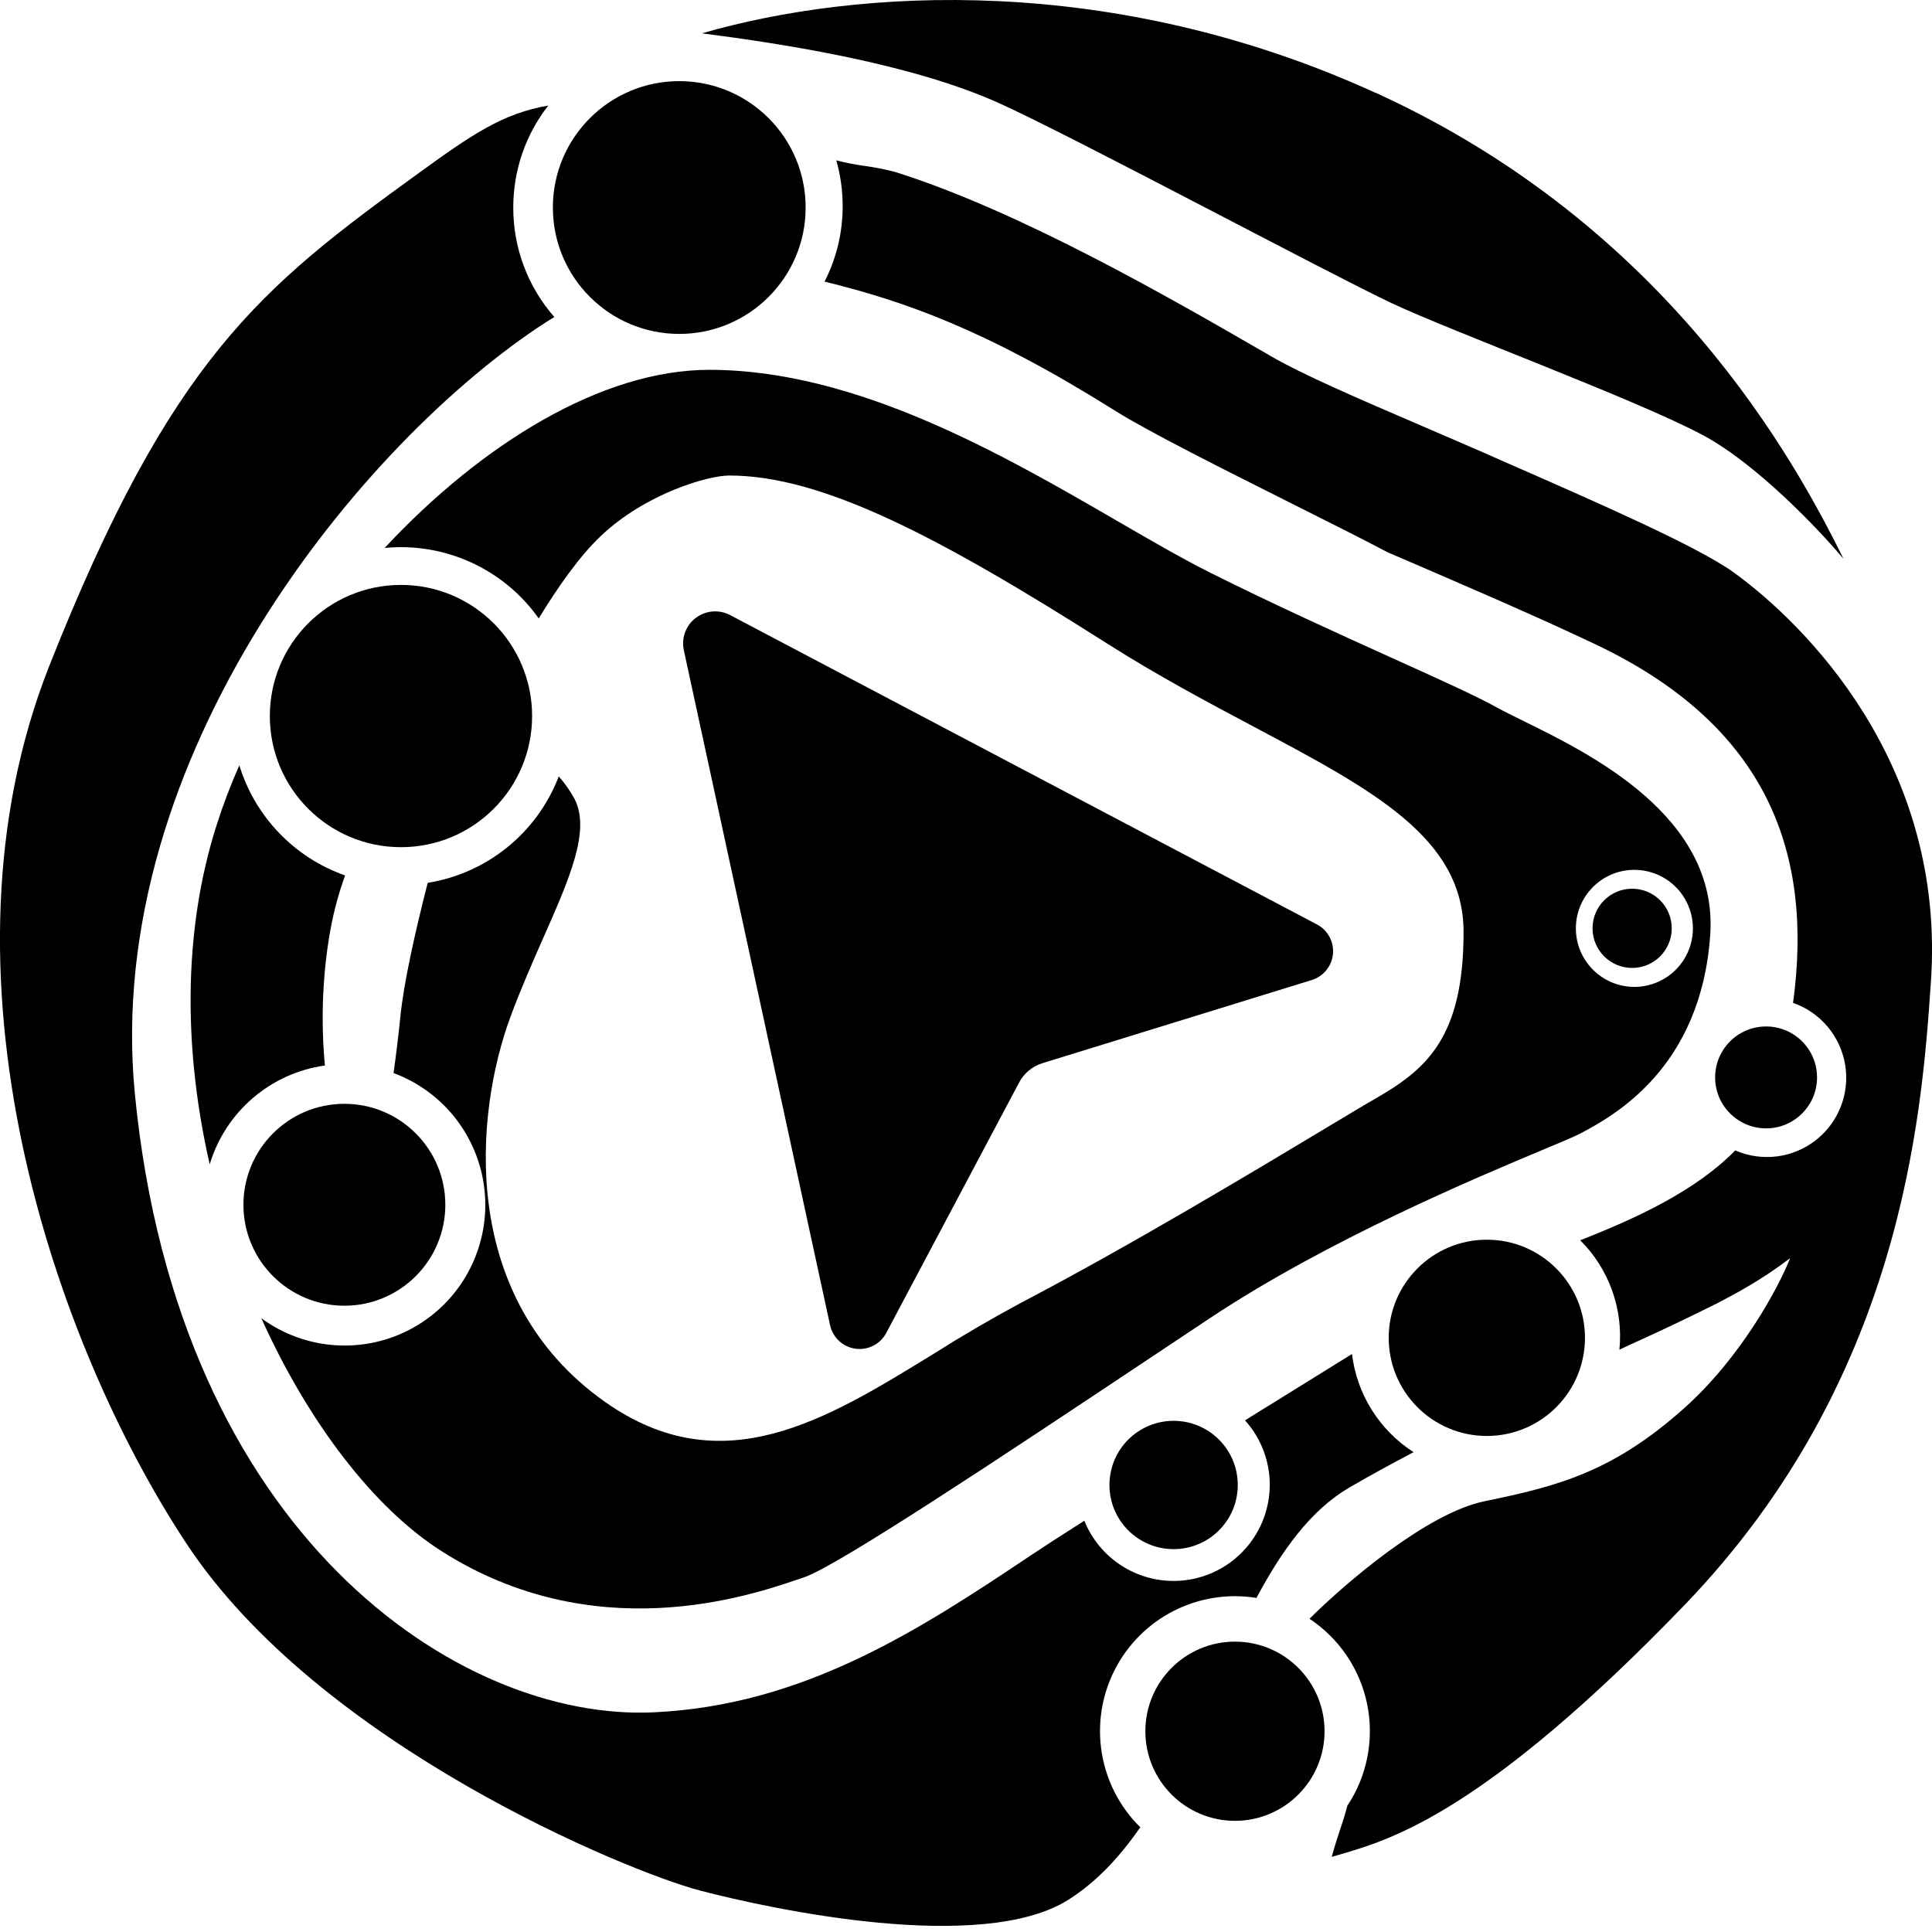
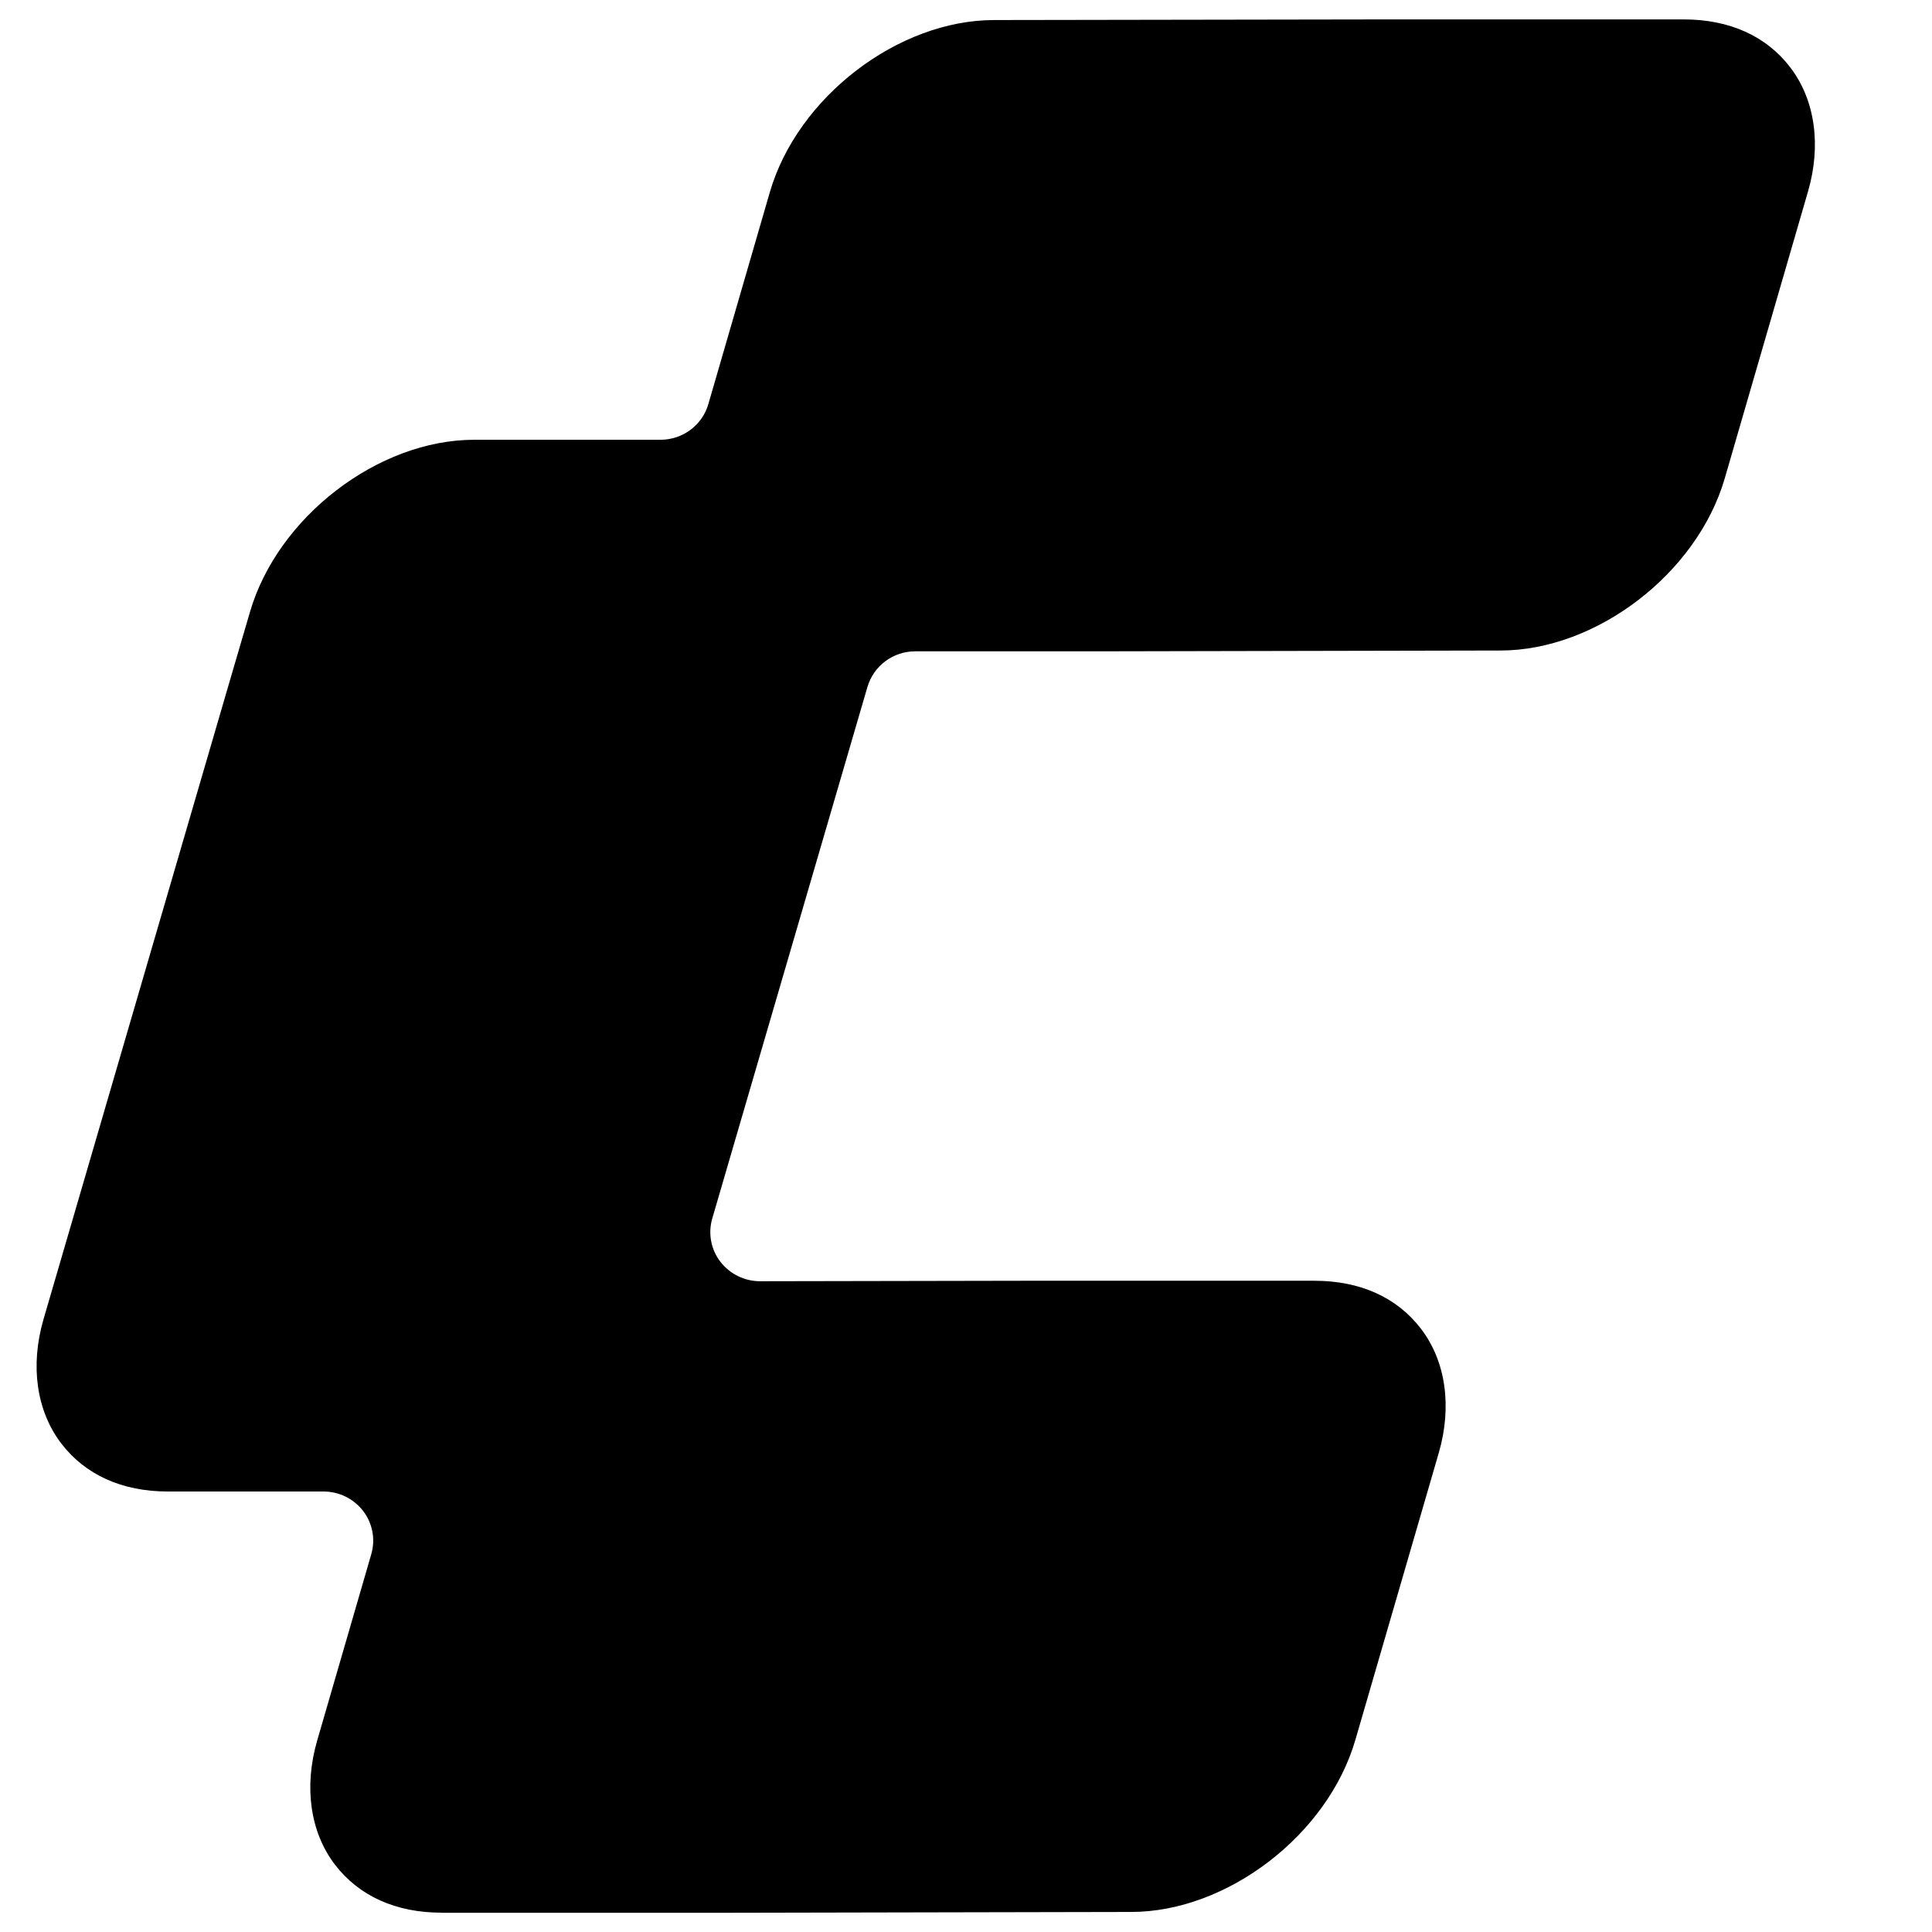
- <svg xmlns="http://www.w3.org/2000/svg" fill-rule="evenodd" style="flex:none;line-height:1" viewBox="0 0 24 24">
-   <path d="M10.311 16.46L8.495 8.078a.398.398 0 01.575-.437l7.29 3.843a.375.375 0 01-.064.69l-3.346 1.033a.493.493 0 00-.29.24l-1.65 3.11a.375.375 0 01-.699-.097z" />
-   <path d="M17.087 1.153C13.825-.336 10.665-.148 8.72.414c1.008.13 2.602.375 3.692.868.905.408 4.102 2.12 4.876 2.484.773.363 3.035 1.196 3.867 1.64.666.357 1.442 1.173 1.746 1.536-.613-1.238-2.191-4.137-5.813-5.79z" />
-   <circle cx="8.438" cy="2.578" r="1.57" />
-   <circle cx="21.939" cy="13.384" r=".633" />
-   <circle cx="20.275" cy="11.532" r=".492" />
-   <circle cx="18.47" cy="16.619" r="1.219" />
-   <circle cx="14.579" cy="18.447" r=".797" />
-   <circle cx="15.341" cy="21.506" r="1.113" />
-   <circle cx="4.278" cy="14.966" r="1.254" />
-   <circle cx="4.981" cy="8.895" r="1.629" />
-   <path d="M16.795 16.82l-.974.604-.175.108-.18.112a1.195 1.195 0 11-1.996 1.247c-.268.17-.498.319-.672.435-1.389.93-2.817 1.858-4.676 1.945-2.42.114-5.91-2.203-6.446-7.676-.41-4.196 2.836-8.122 5.098-9.587l.112-.07a2.055 2.055 0 01-.51-1.36c0-.478.162-.918.435-1.267-.567.098-.952.362-1.615.843C3.239 3.572 2.126 4.45.613 8.27c-1.512 3.82.047 8.392 1.7 10.9 1.652 2.508 5.485 4.078 6.375 4.313.891.234 3.505.796 4.583.117.352-.222.641-.536.894-.901a1.676 1.676 0 011.443-2.849c.315-.589.672-1.09 1.155-1.372.247-.144.517-.291.797-.439a1.687 1.687 0 01-.765-1.22z" />
-   <path d="M10.468 2.56c0 .338-.081.657-.225.938.998.246 2.006.598 3.612 1.606.414.26 1.346.727 2.195 1.153.449.225.874.438 1.186.603.898.386 1.854.797 2.596 1.15 2.14 1.02 2.693 2.605 2.442 4.448a.985.985 0 11-.718 1.833c-.488.498-1.212.836-1.926 1.116a1.683 1.683 0 01.487 1.359l.118-.055.026-.012a29.518 29.518 0 001.08-.514l.015-.008c.21-.11.533-.281.882-.548-.14.354-.6 1.222-1.312 1.86-.89.796-1.57.972-2.485 1.16-.715.147-1.728 1.016-2.174 1.46a1.674 1.674 0 01.47 2.323c-.029.113-.064.22-.1.327a5.074 5.074 0 00-.094.308l.136-.04c.601-.177 1.772-.52 4.247-3.089 2.678-2.78 2.945-6.016 3.059-7.723.199-2.743-1.588-4.48-2.444-5.101-.445-.323-1.685-.866-2.905-1.4l-.2-.089-.775-.335c-.773-.332-1.473-.633-1.88-.869l-.041-.024c-1.197-.692-3.07-1.775-4.63-2.264a3.4 3.4 0 00-.376-.073 3.005 3.005 0 01-.345-.068c.051.18.079.371.079.569z" />
-   <path clip-rule="evenodd" d="M13.886 6.476c-1.426-.827-3.247-1.882-5.075-1.882-1.334 0-2.826.919-4.033 2.213a2.095 2.095 0 011.914.875c.23-.375.496-.762.773-1.025.554-.525 1.329-.75 1.594-.75 1.149 0 2.591.75 4.692 2.086.636.404 1.26.735 1.83 1.038 1.482.787 2.6 1.38 2.6 2.548 0 1.324-.473 1.711-1.105 2.074-.123.07-.336.199-.615.366-.887.533-2.433 1.461-3.78 2.166a17.9 17.9 0 00-1.076.628c-1.353.833-2.638 1.625-4.089.602-1.828-1.289-1.621-3.574-1.176-4.781.13-.35.274-.678.408-.981.328-.743.59-1.335.39-1.727a1.475 1.475 0 00-.197-.281 2.1 2.1 0 01-1.628 1.322c-.162.635-.299 1.252-.34 1.667-.023.23-.052.465-.084.696a1.747 1.747 0 11-1.643 3.045c.587 1.302 1.401 2.36 2.236 2.892 1.897 1.21 3.818.56 4.415.358h.001a8.28 8.28 0 01.087-.03c.404-.131 2.473-1.508 4.235-2.681l.814-.542c1.468-.974 3.315-1.747 4.156-2.099.22-.092.372-.156.429-.186l.014-.007c.399-.213 1.496-.798 1.612-2.466.102-1.467-1.478-2.244-2.325-2.66-.127-.063-.238-.117-.323-.164-.27-.15-.744-.363-1.326-.626-.653-.296-1.444-.653-2.237-1.05-.342-.171-.728-.395-1.148-.638zm6.39 5.783a.727.727 0 100-1.453.727.727 0 000 1.453z" />
-   <path d="M4.082 11.684a6.337 6.337 0 00-.046 1.552 1.748 1.748 0 00-1.431 1.228c-.316-1.383-.345-2.869.088-4.221.078-.245.172-.491.28-.736a2.103 2.103 0 001.314 1.368c-.09.248-.161.518-.205.81z" />
+ <svg xmlns="http://www.w3.org/2000/svg" fill="currentColor" fill-rule="evenodd" viewBox="0 0 24 24">
+   <path d="M5.485 23.76c-.568 0-1.026-.207-1.325-.598-.307-.402-.387-.964-.22-1.54l.672-2.315a.605.605 0 00-.1-.536.622.622 0 00-.494-.243H2.085c-.568 0-1.026-.207-1.325-.598-.307-.403-.387-.964-.22-1.54l2.31-7.917.255-.87c.343-1.18 1.592-2.14 2.786-2.14h2.313c.276 0 .519-.18.595-.442l.764-2.633C9.906 1.208 11.155.249 12.35.249l4.945-.008h3.62c.568 0 1.027.206 1.325.597.307.402.387.964.22 1.54l-1.035 3.566c-.343 1.178-1.593 2.137-2.787 2.137l-4.956.01H11.37a.618.618 0 00-.594.441l-1.928 6.604a.605.605 0 00.1.537c.118.153.3.243.495.243l3.275-.006h3.61c.568 0 1.026.206 1.325.598.307.402.387.964.22 1.54l-1.036 3.565c-.342 1.179-1.592 2.138-2.786 2.138l-4.957.01h-3.61z" />
</svg>
